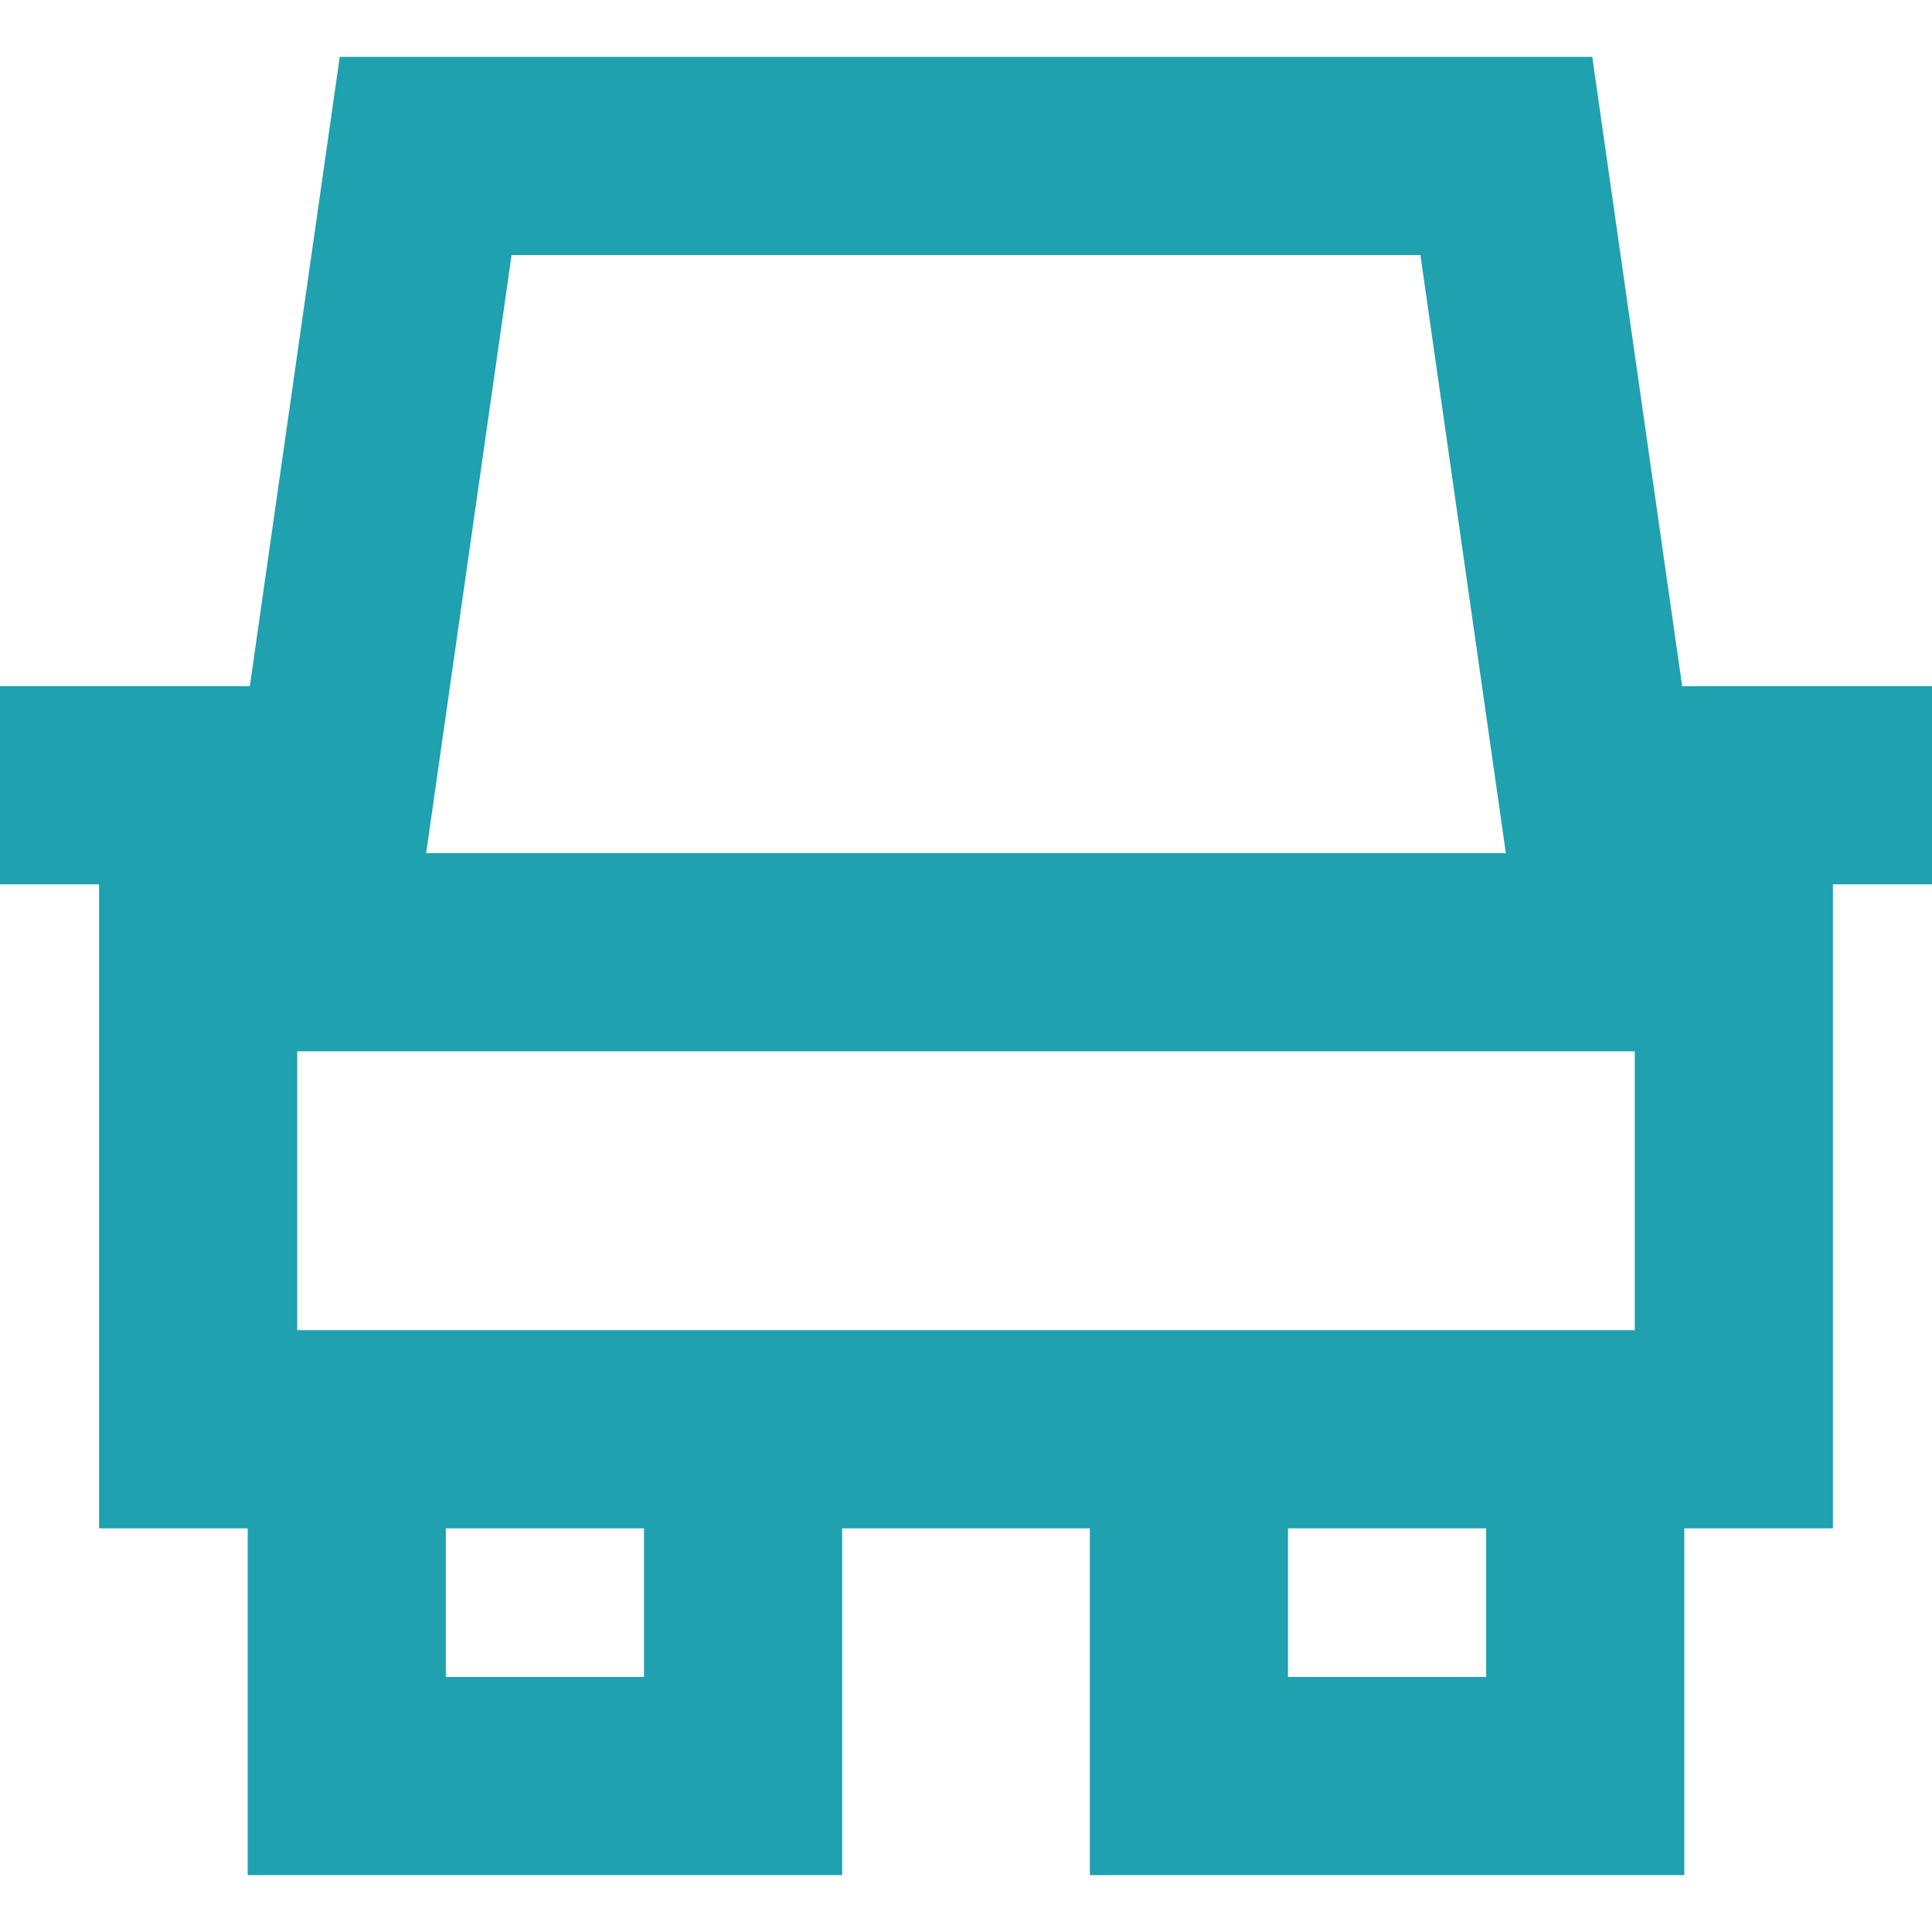
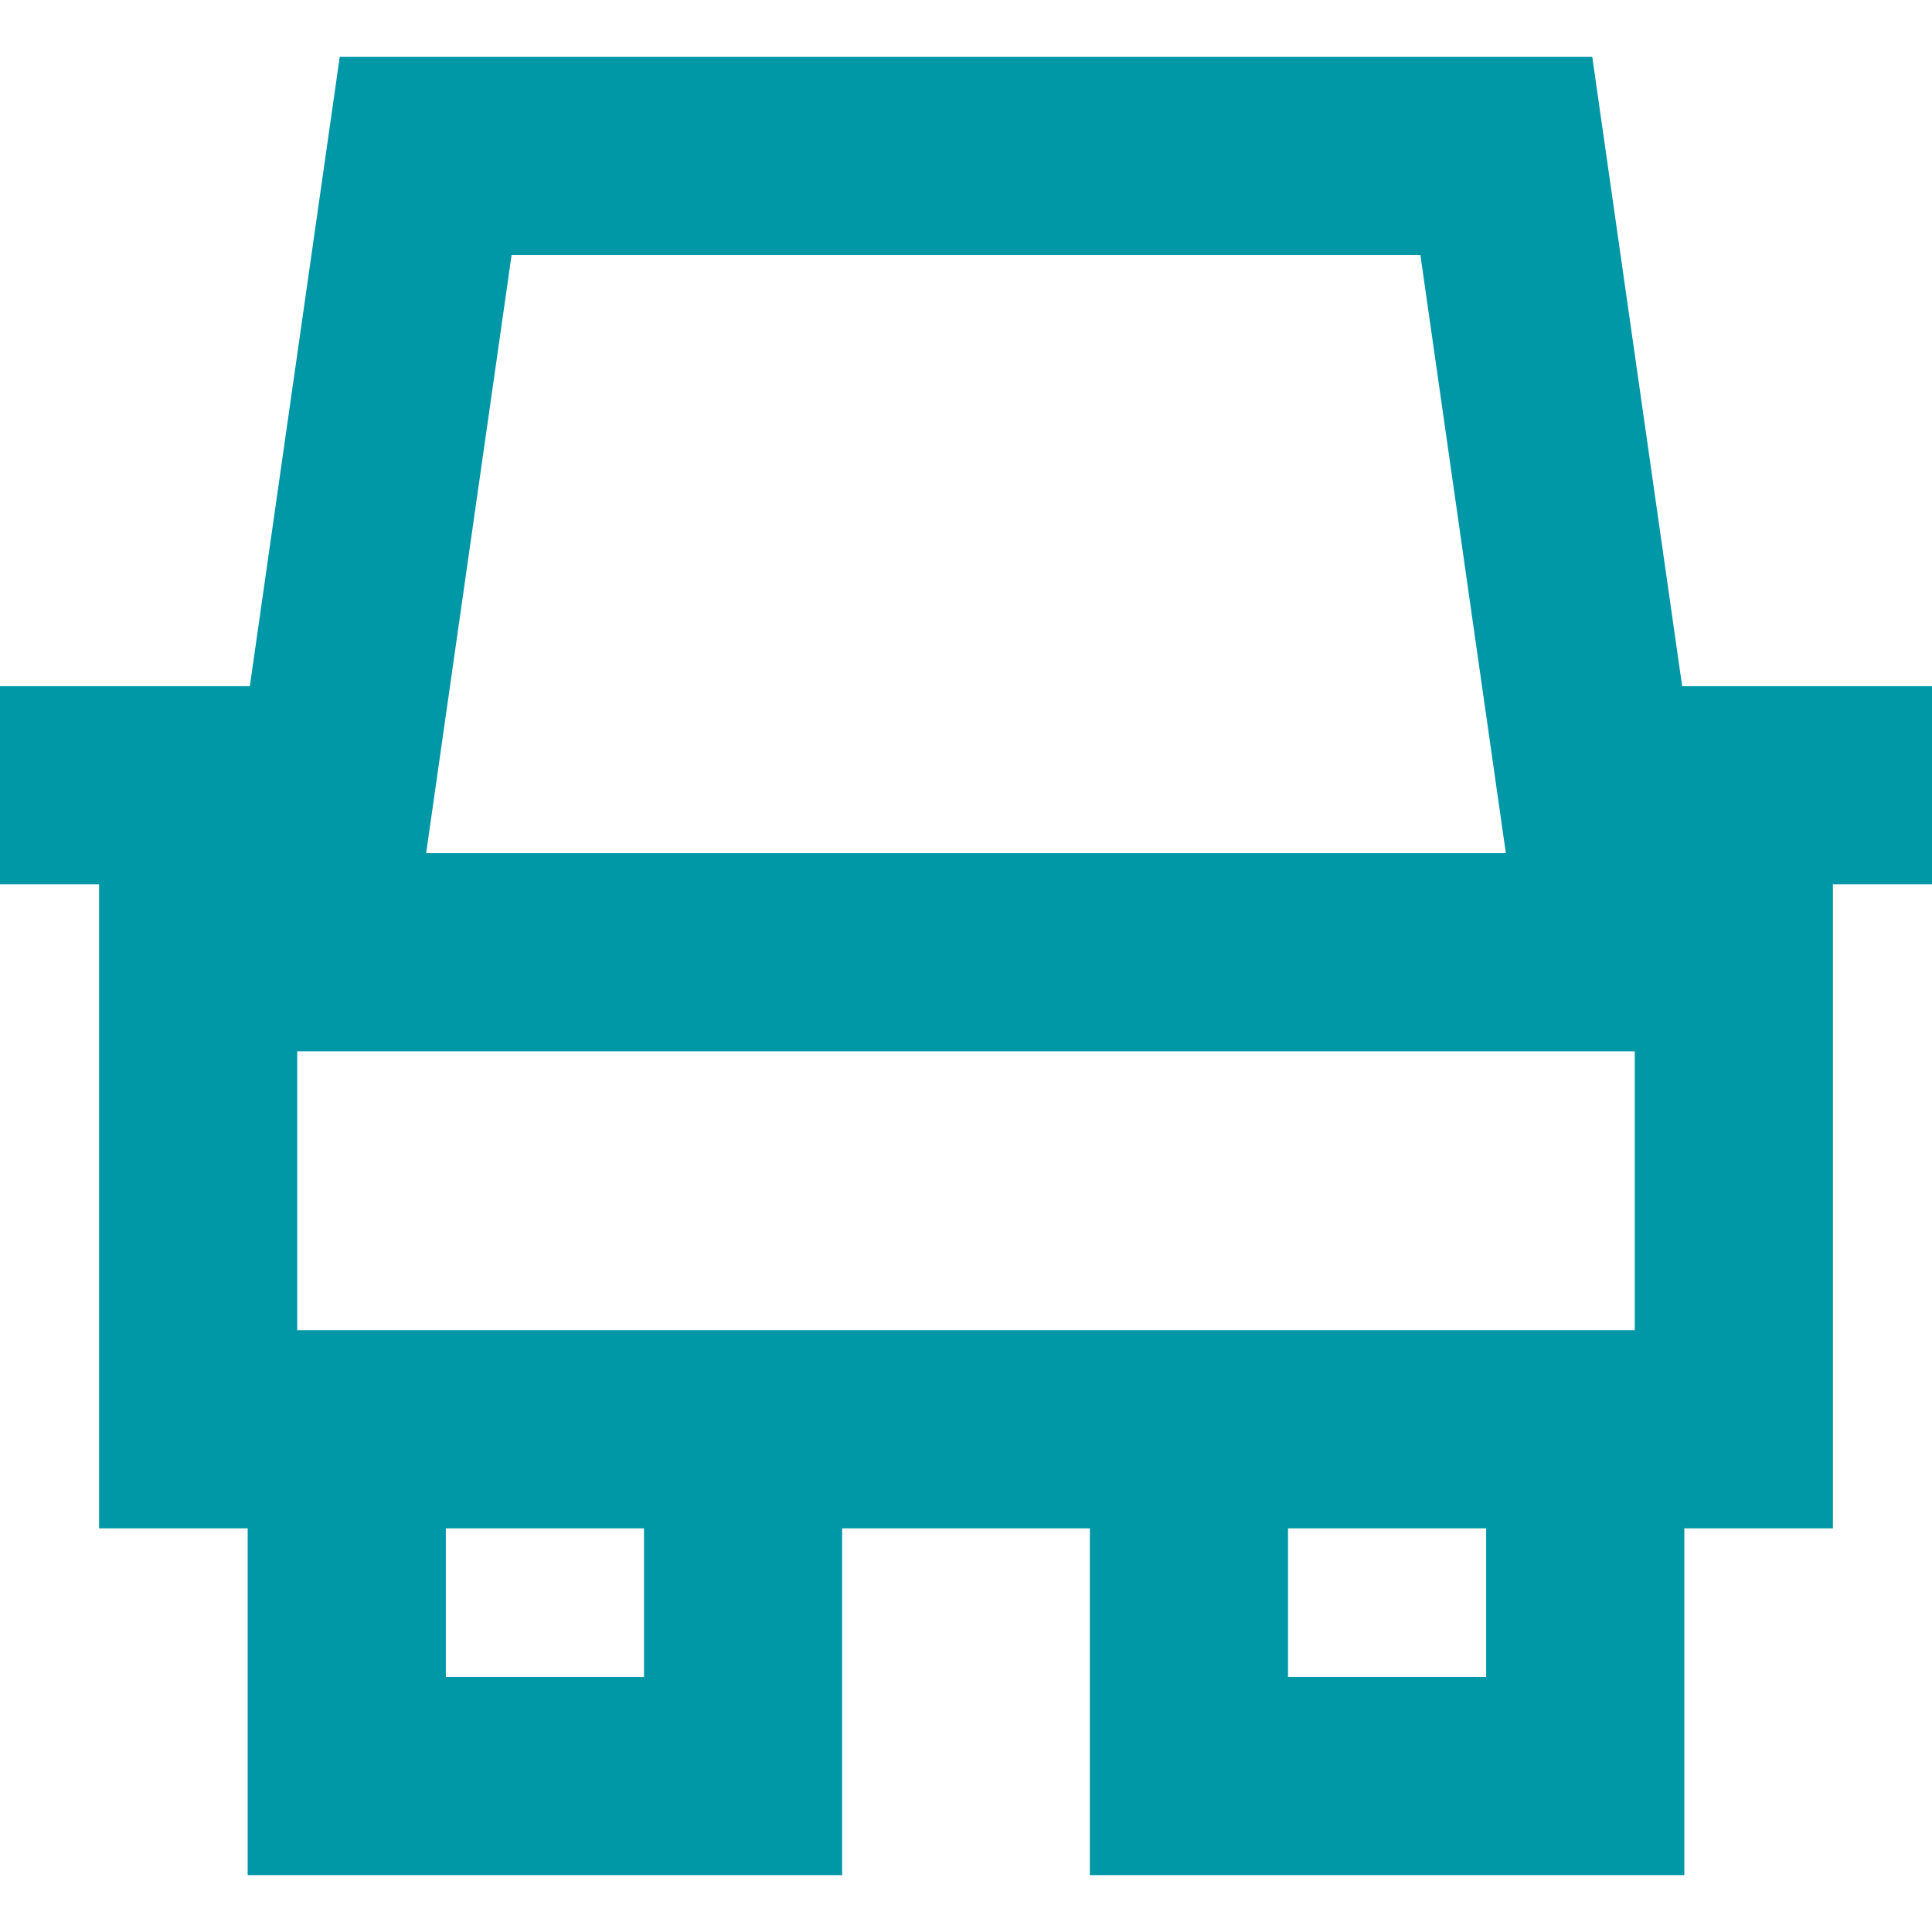
- <svg xmlns="http://www.w3.org/2000/svg" version="1.1" viewBox="0 0 390 390" fill="#1fa1af" enable-background="new 0 0 390 390">
+ <svg xmlns="http://www.w3.org/2000/svg" version="1.1" viewBox="0 0 390 390" fill="#0097A7" enable-background="new 0 0 390 390">
  <path d="m339.568,138.519l-18.148-127.038h-252.84l-18.148,127.038h-50.432v40h20v130h30v70h120v-70h50v70h120v-70h30v-130h20v-40h-50.432zm-236.297-87.038h183.457l17.249,120.741h-217.954l17.248-120.741zm26.729,287.038h-40v-30h40v30zm40-70h-110v-56.296h270v56.296h-110-50zm130,70h-40v-30h40v30z" />
</svg>
